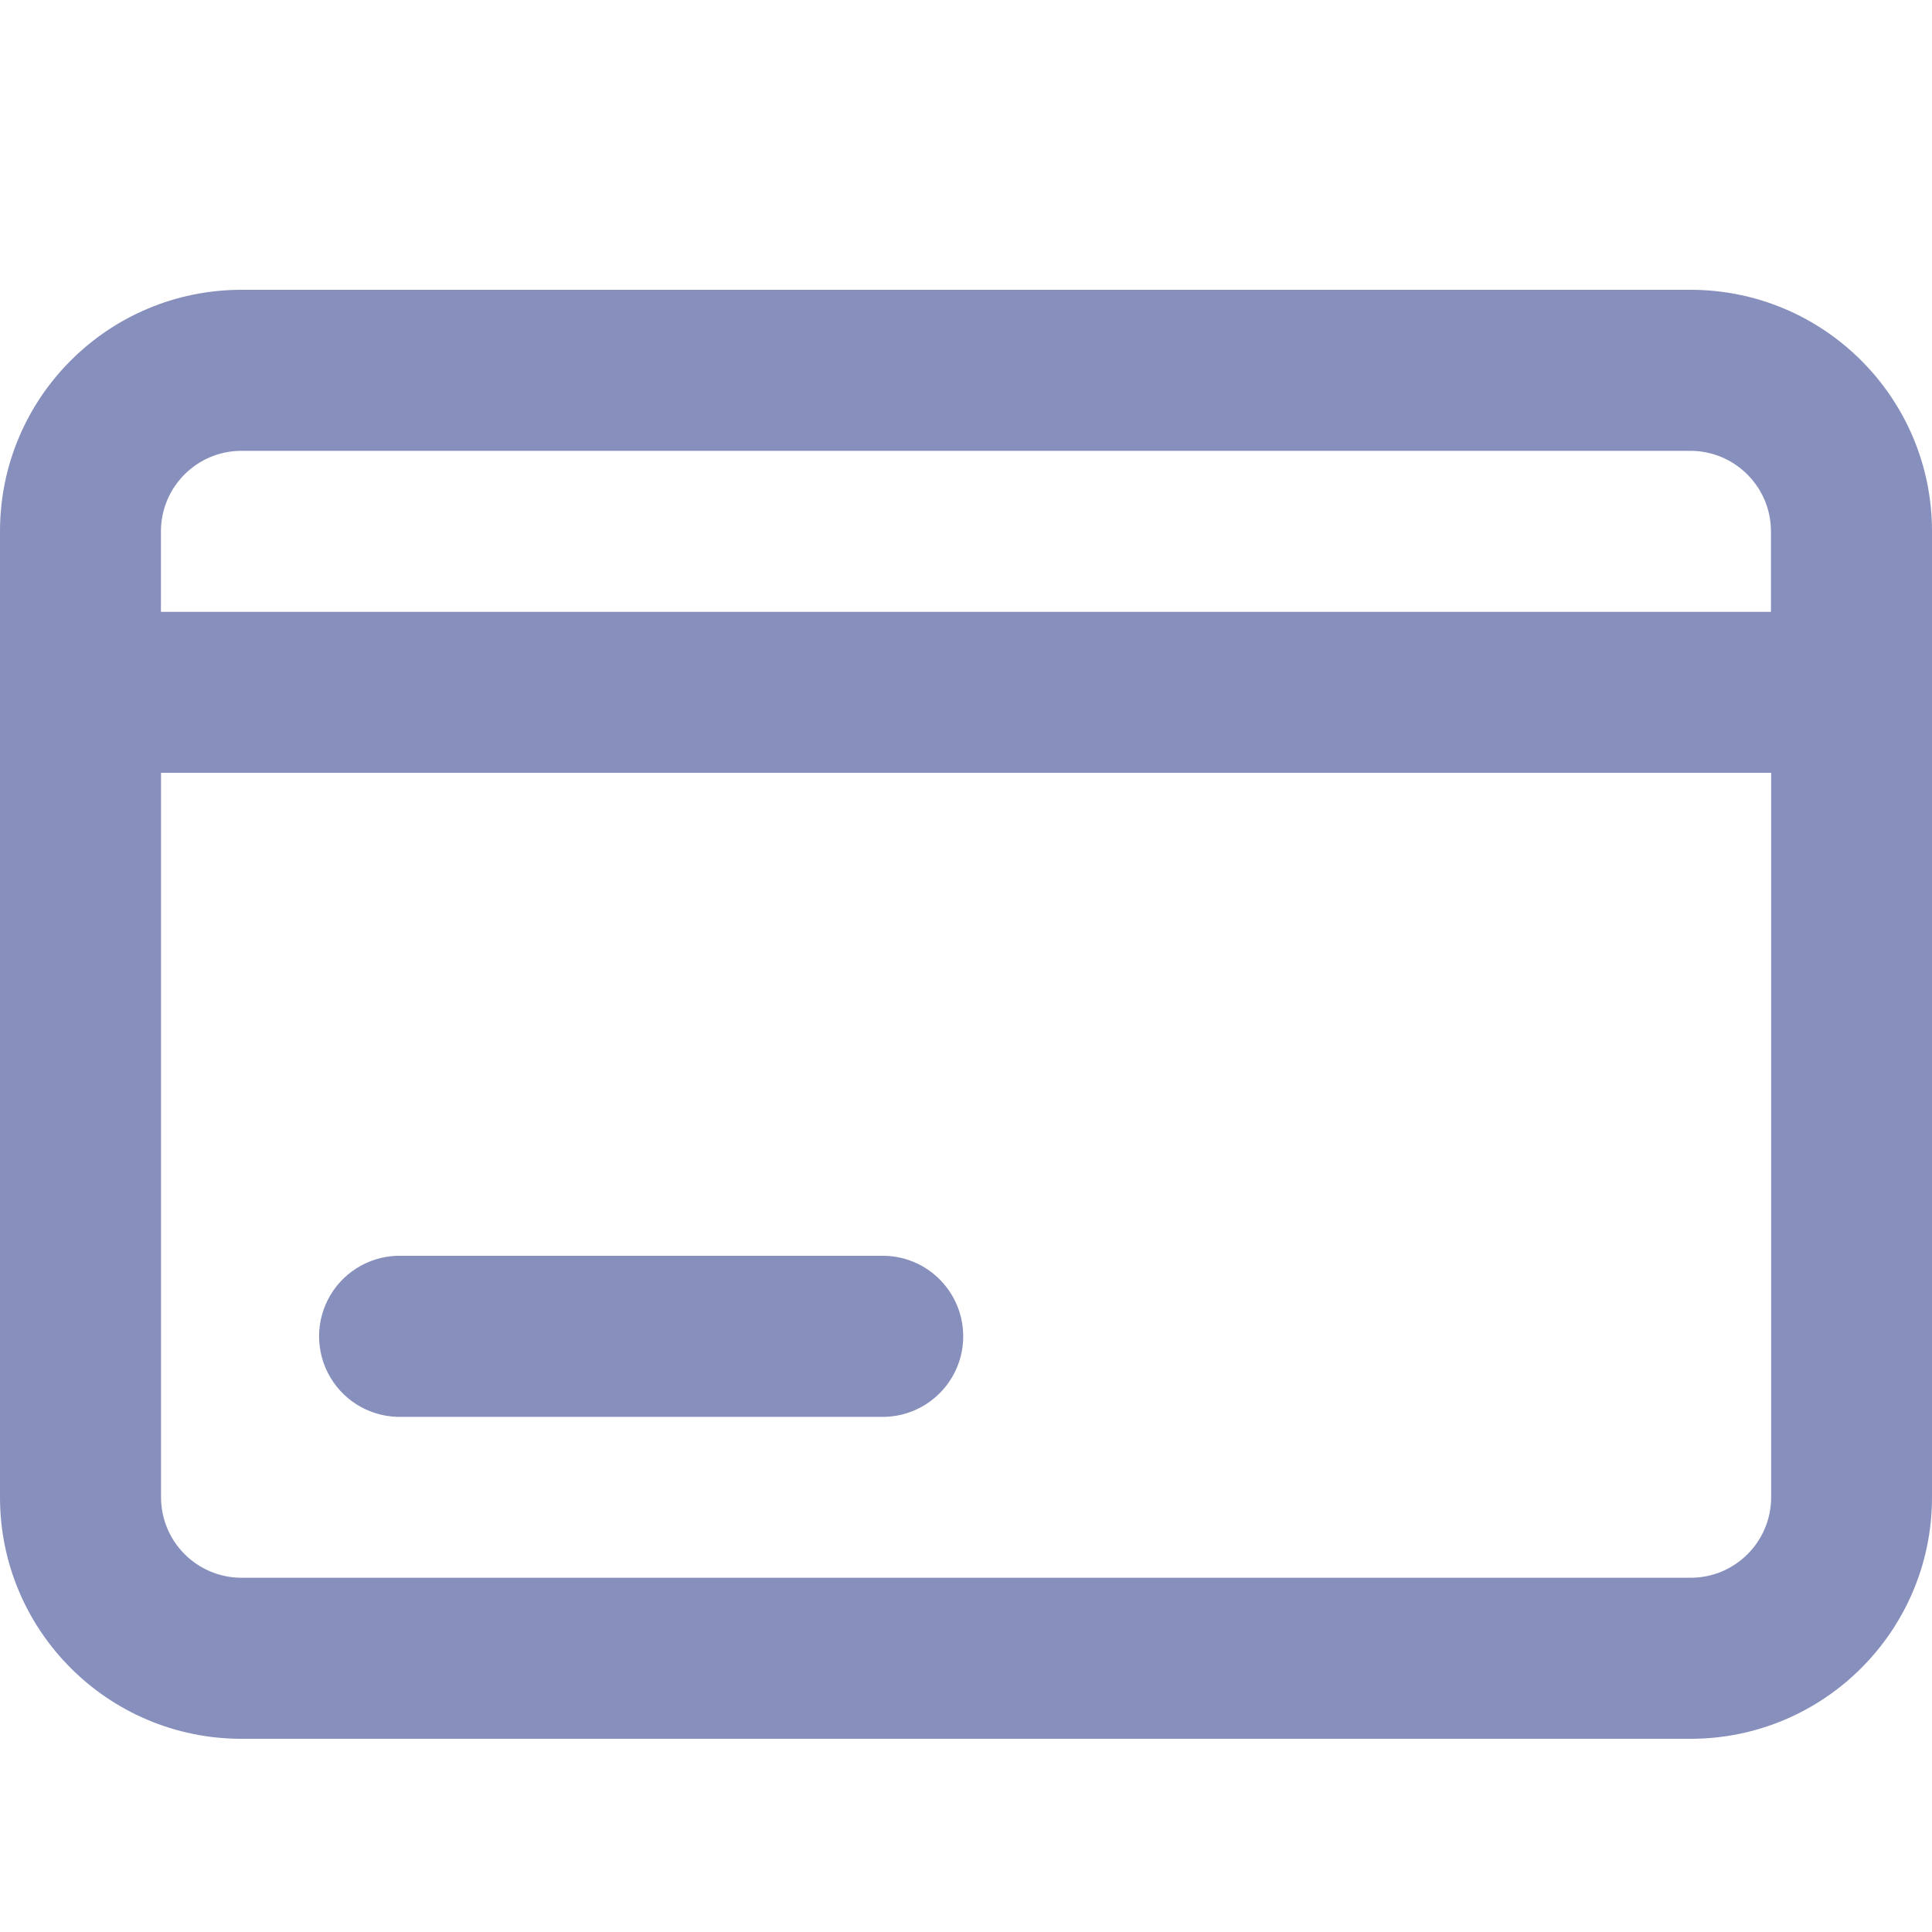
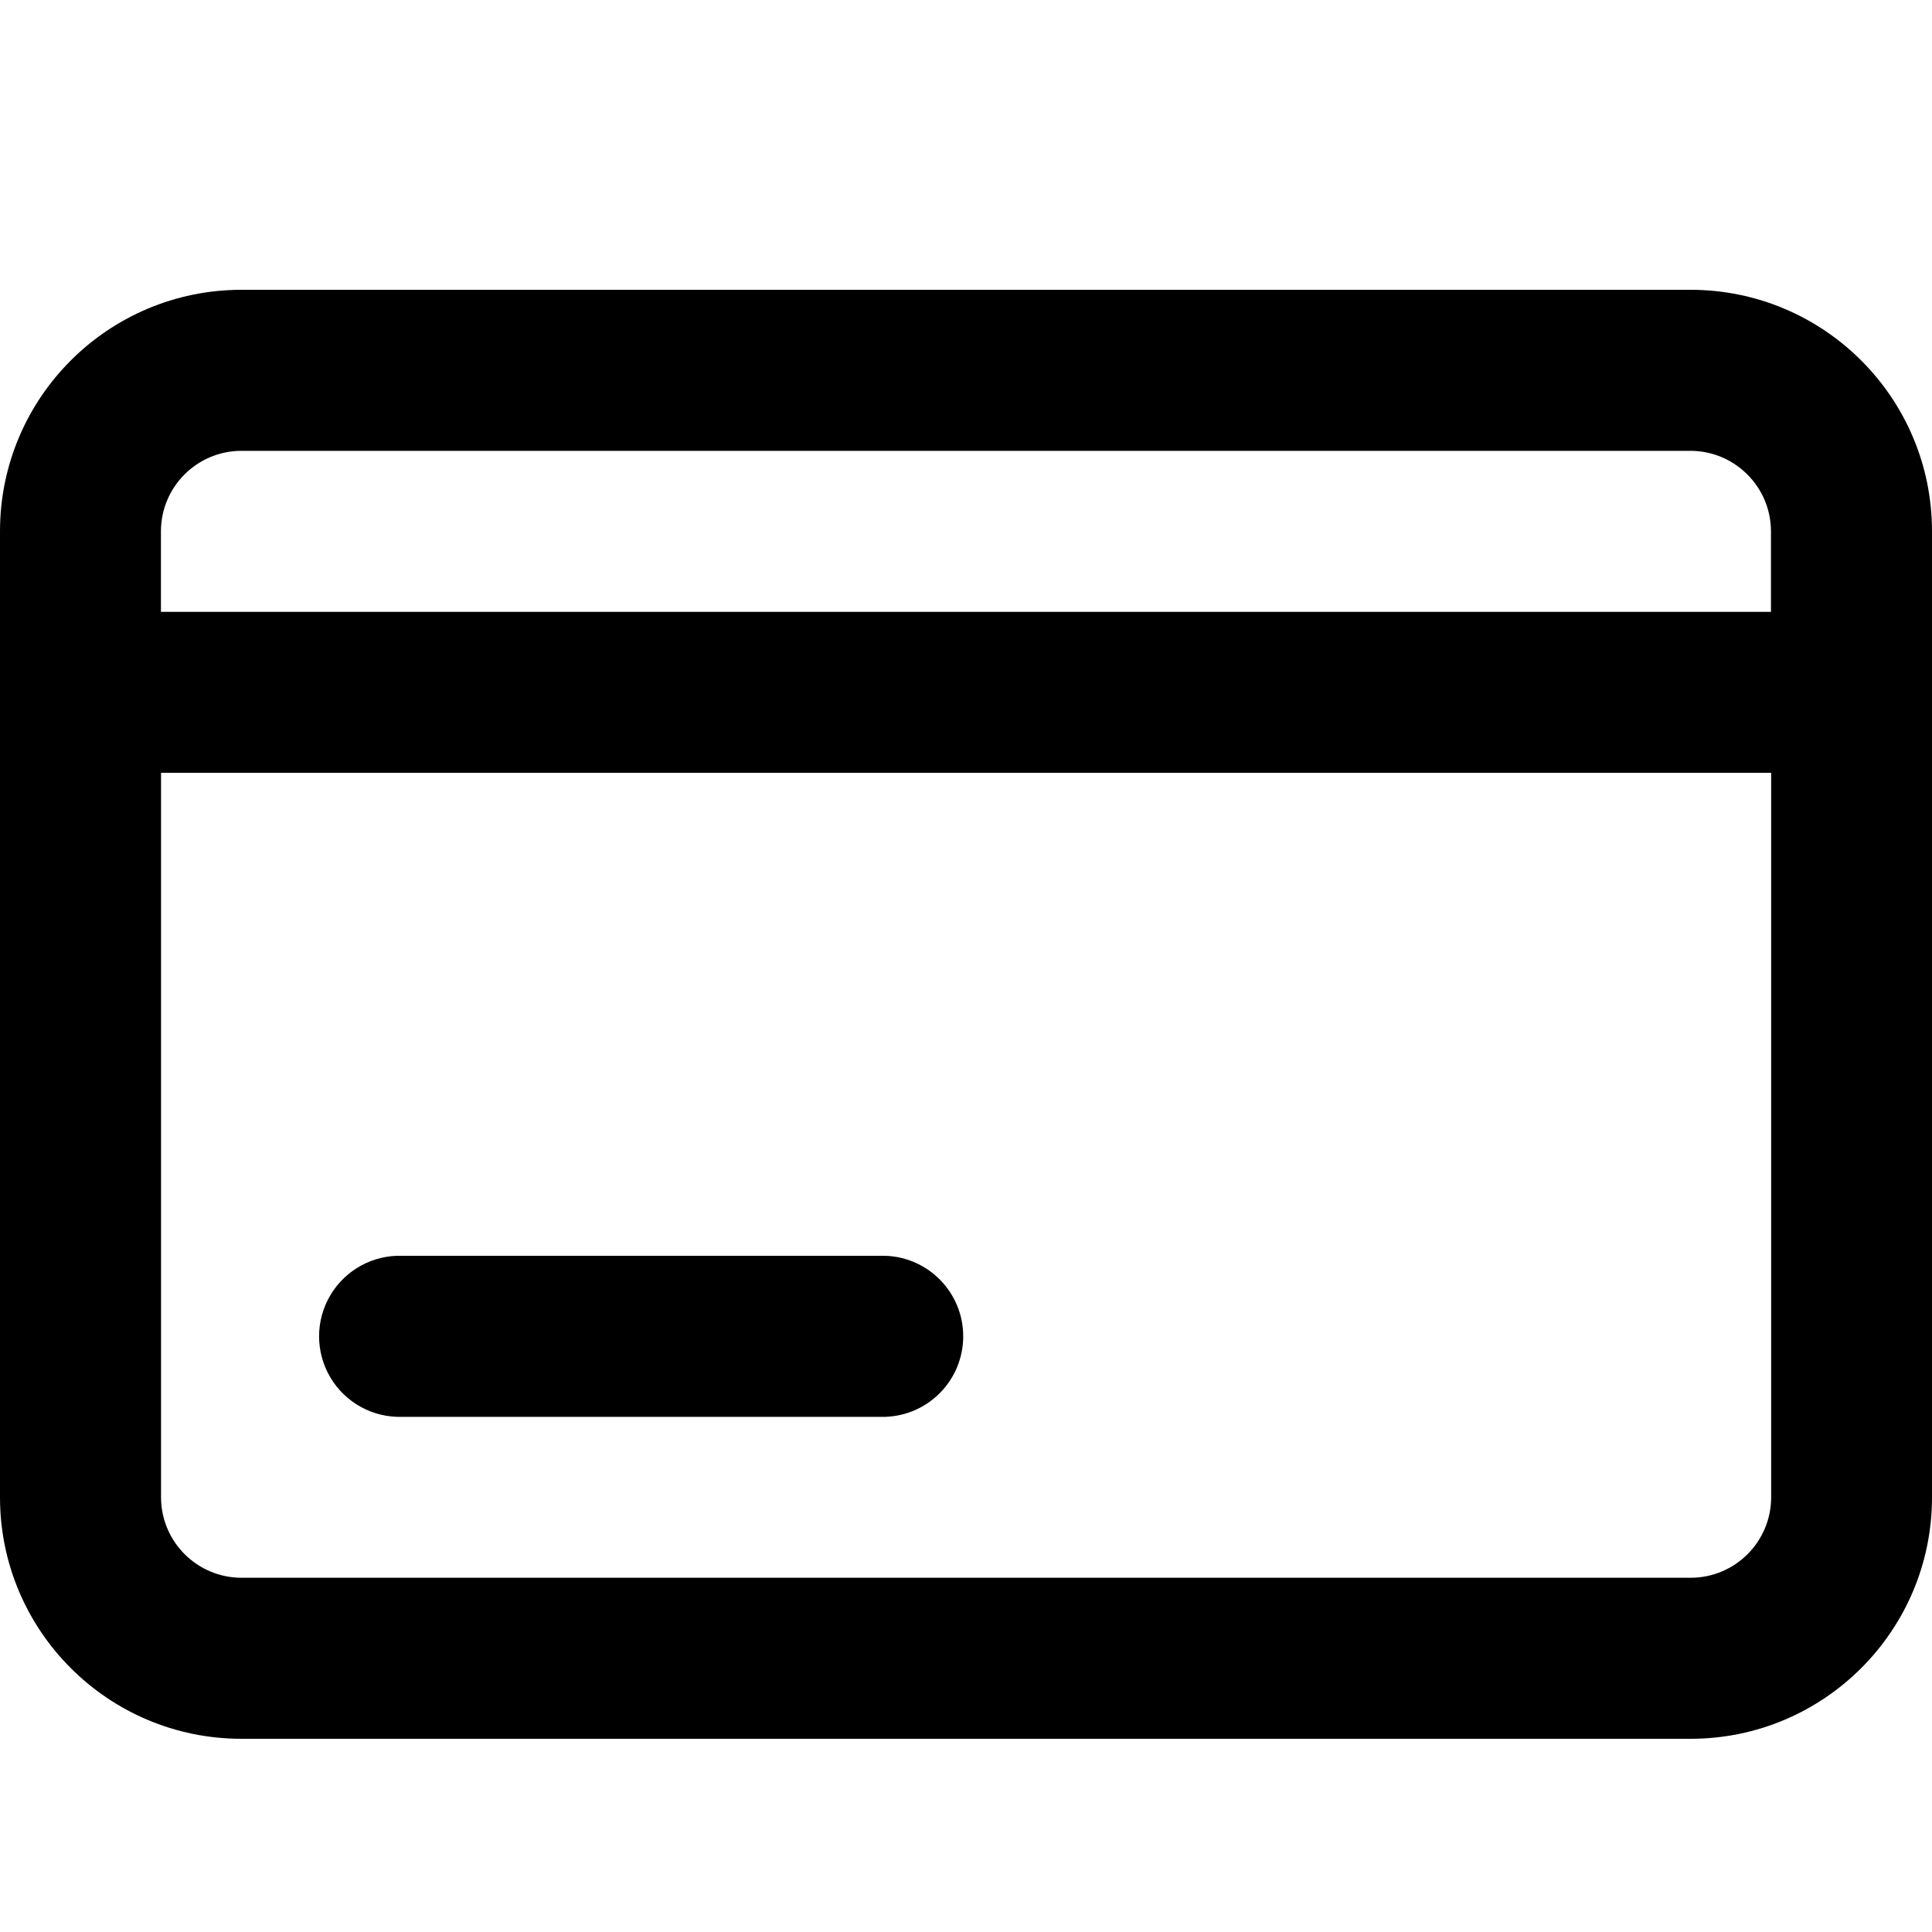
<svg xmlns="http://www.w3.org/2000/svg" width="20" height="20" viewBox="0 0 20 20">
  <defs>
    <style>
      .cls-1 {
        fill: #878fbc;
        fill-rule: evenodd;
      }
    </style>
  </defs>
-   <path id="icon" class="cls-1" d="M17.5,18H2.5A2.5,2.5,0,0,1,0,15.5V5.5A2.5,2.5,0,0,1,2.5,3h15A2.5,2.5,0,0,1,20,5.5v10A2.5,2.5,0,0,1,17.5,18ZM1.667,8v7.5a0.834,0.834,0,0,0,.834.833h15a0.834,0.834,0,0,0,.834-0.833V8H1.667ZM2.5,4.667a0.834,0.834,0,0,0-.834.833V6.334H18.333V5.5A0.835,0.835,0,0,0,17.5,4.667H2.5Zm6.666,10h-5a0.834,0.834,0,1,1,0-1.667h5A0.834,0.834,0,0,1,9.166,14.667Z" />
+   <path id="icon" className="cls-1" d="M17.5,18H2.5A2.5,2.5,0,0,1,0,15.5V5.5A2.5,2.5,0,0,1,2.5,3h15A2.5,2.5,0,0,1,20,5.5v10A2.5,2.5,0,0,1,17.5,18ZM1.667,8v7.5a0.834,0.834,0,0,0,.834.833h15a0.834,0.834,0,0,0,.834-0.833V8H1.667ZM2.5,4.667a0.834,0.834,0,0,0-.834.833V6.334H18.333V5.5A0.835,0.835,0,0,0,17.5,4.667H2.5Zm6.666,10h-5a0.834,0.834,0,1,1,0-1.667h5A0.834,0.834,0,0,1,9.166,14.667Z" />
</svg>
